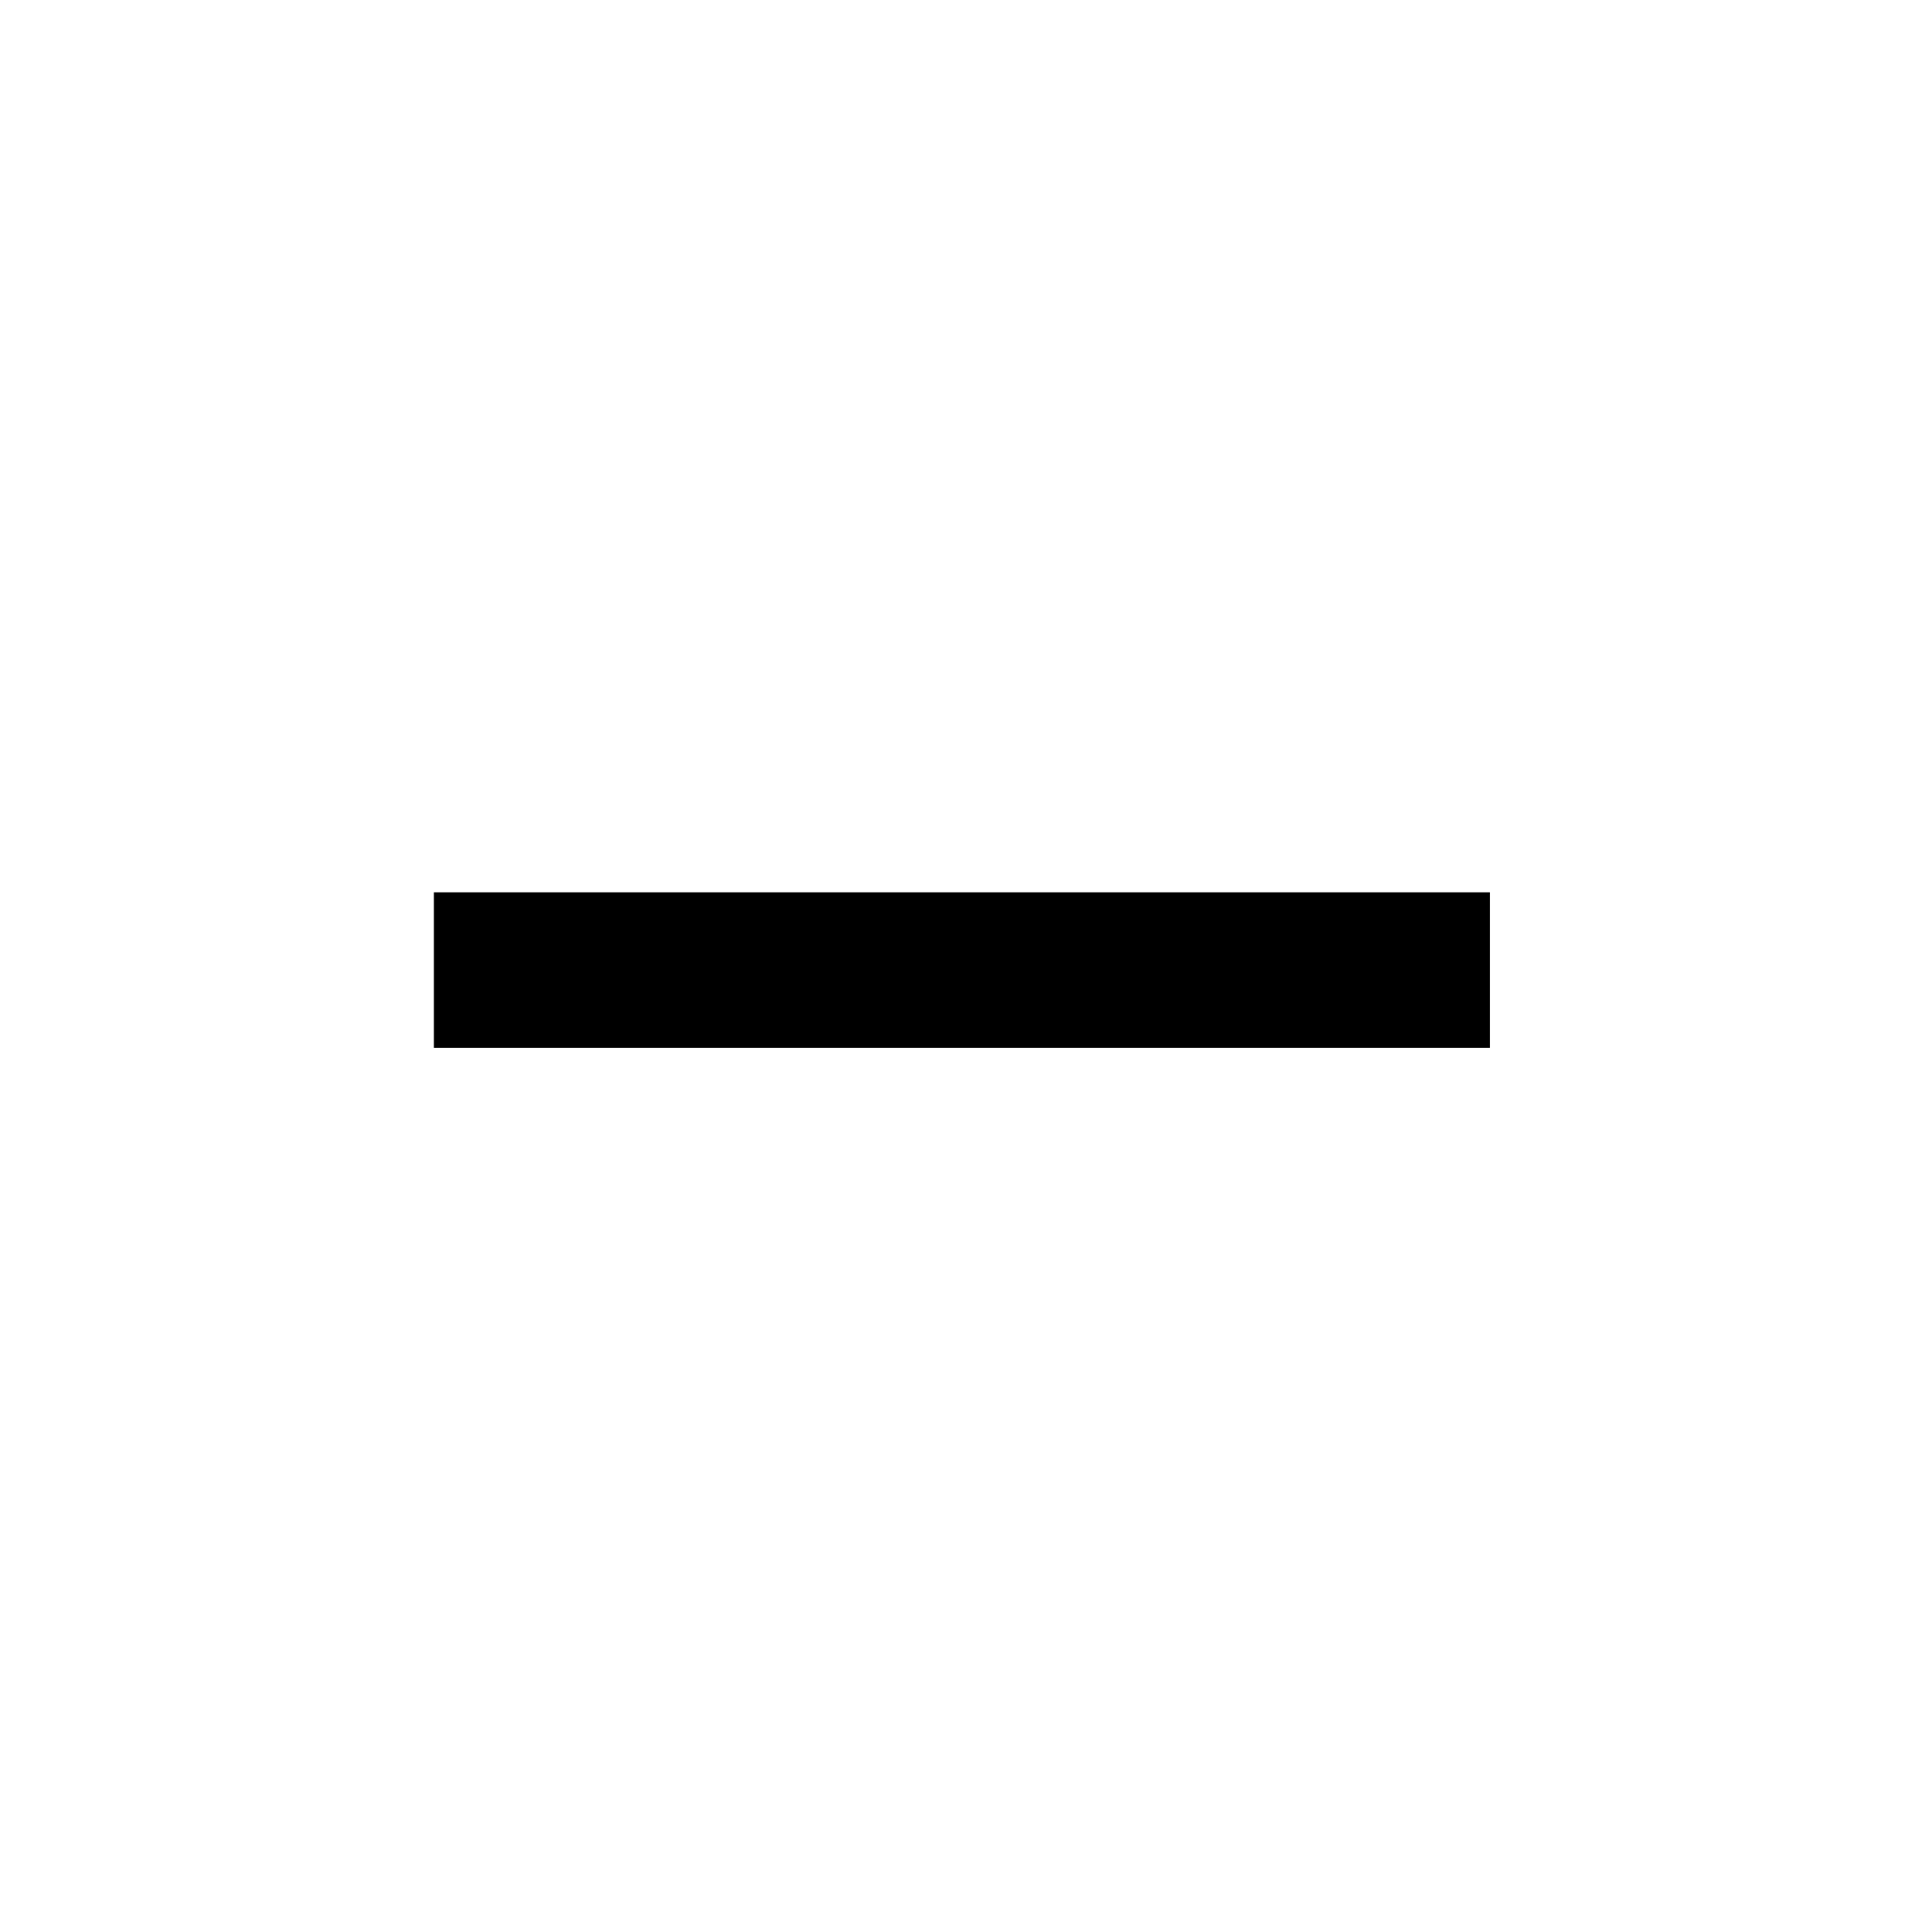
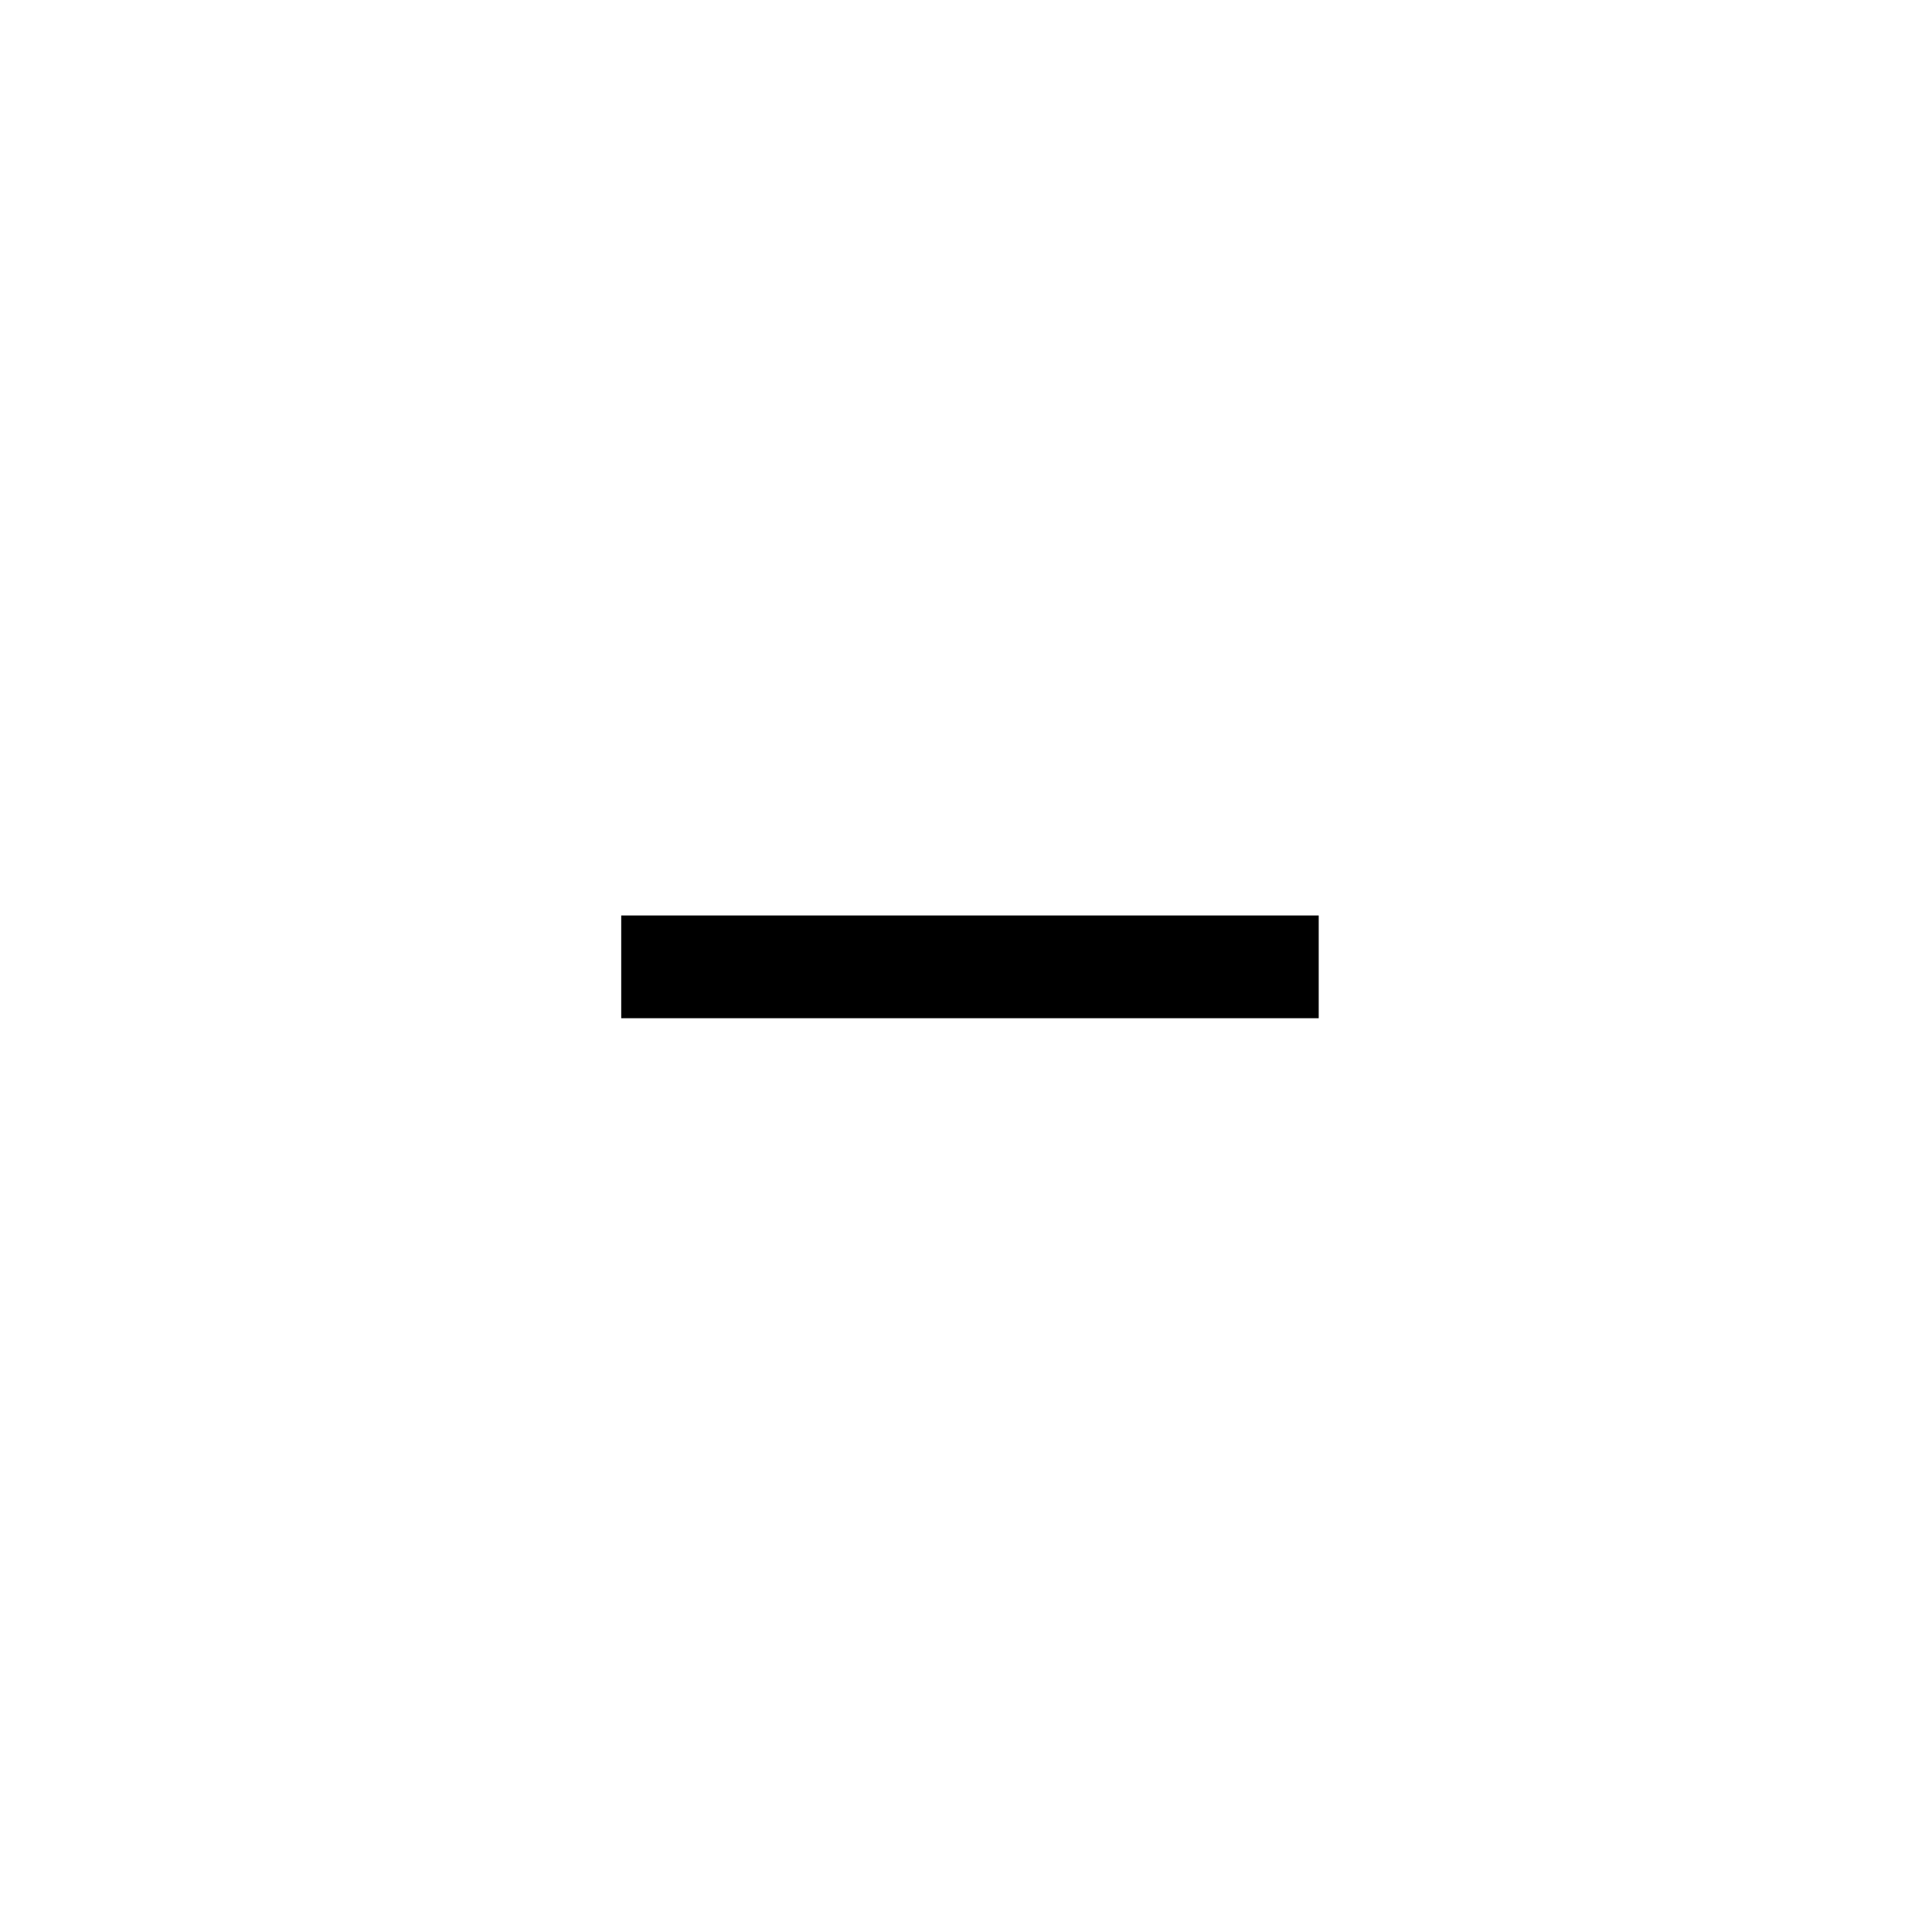
- <svg xmlns="http://www.w3.org/2000/svg" version="1.1" id="svg4791" width="165.12" height="165.12" viewBox="0 0 165.12 165.12">
+ <svg xmlns="http://www.w3.org/2000/svg" version="1.1" id="svg4791" width="250" height="250" viewBox="0 0 250 250">
  <defs id="defs4795" />
-   <rect y="-127.338" x="76.263" height="90.256" width="13.294" id="rect5346" style="fill:#000000;fill-opacity:1;stroke:none;stroke-width:7.559;stroke-miterlimit:4;stroke-dasharray:none;stroke-opacity:1" transform="rotate(90)" />
+   <rect y="80.385" x="-131.757" height="90.256" width="13.294" id="rect4513" style="fill:#000000;fill-opacity:1;stroke:none;stroke-width:7.559;stroke-miterlimit:4;stroke-dasharray:none;stroke-opacity:1" transform="rotate(-90)" />
</svg>
